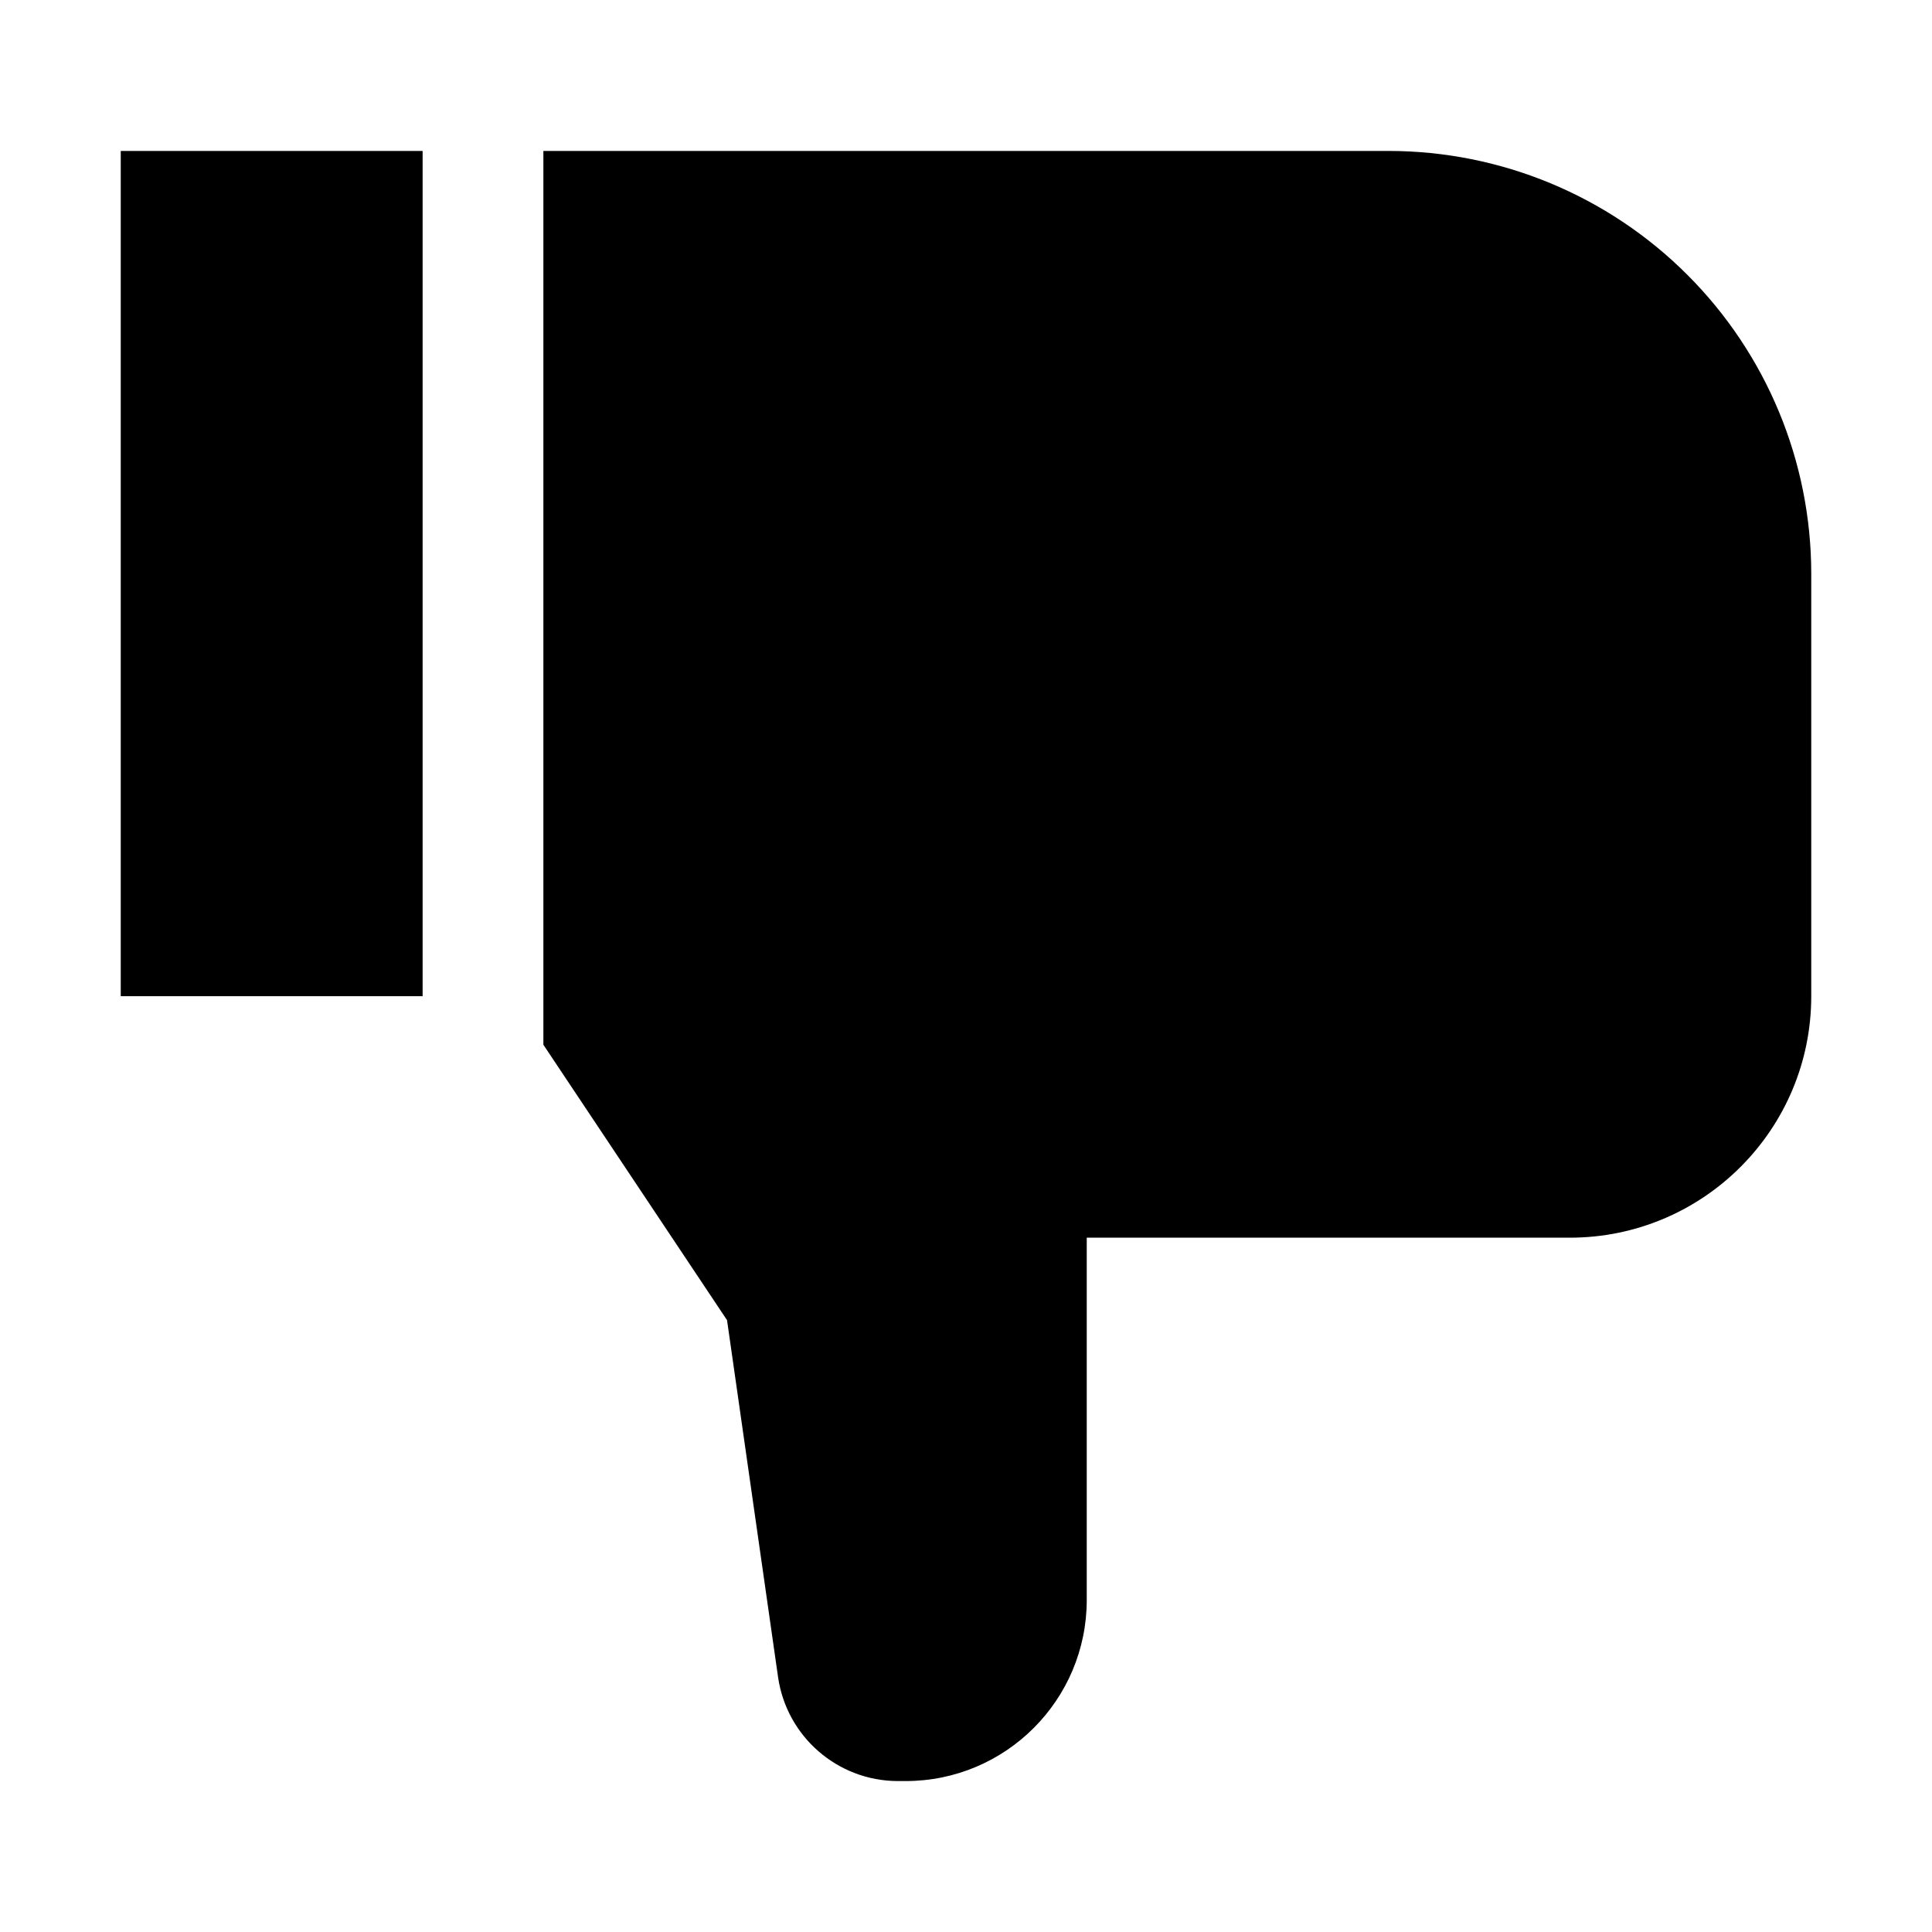
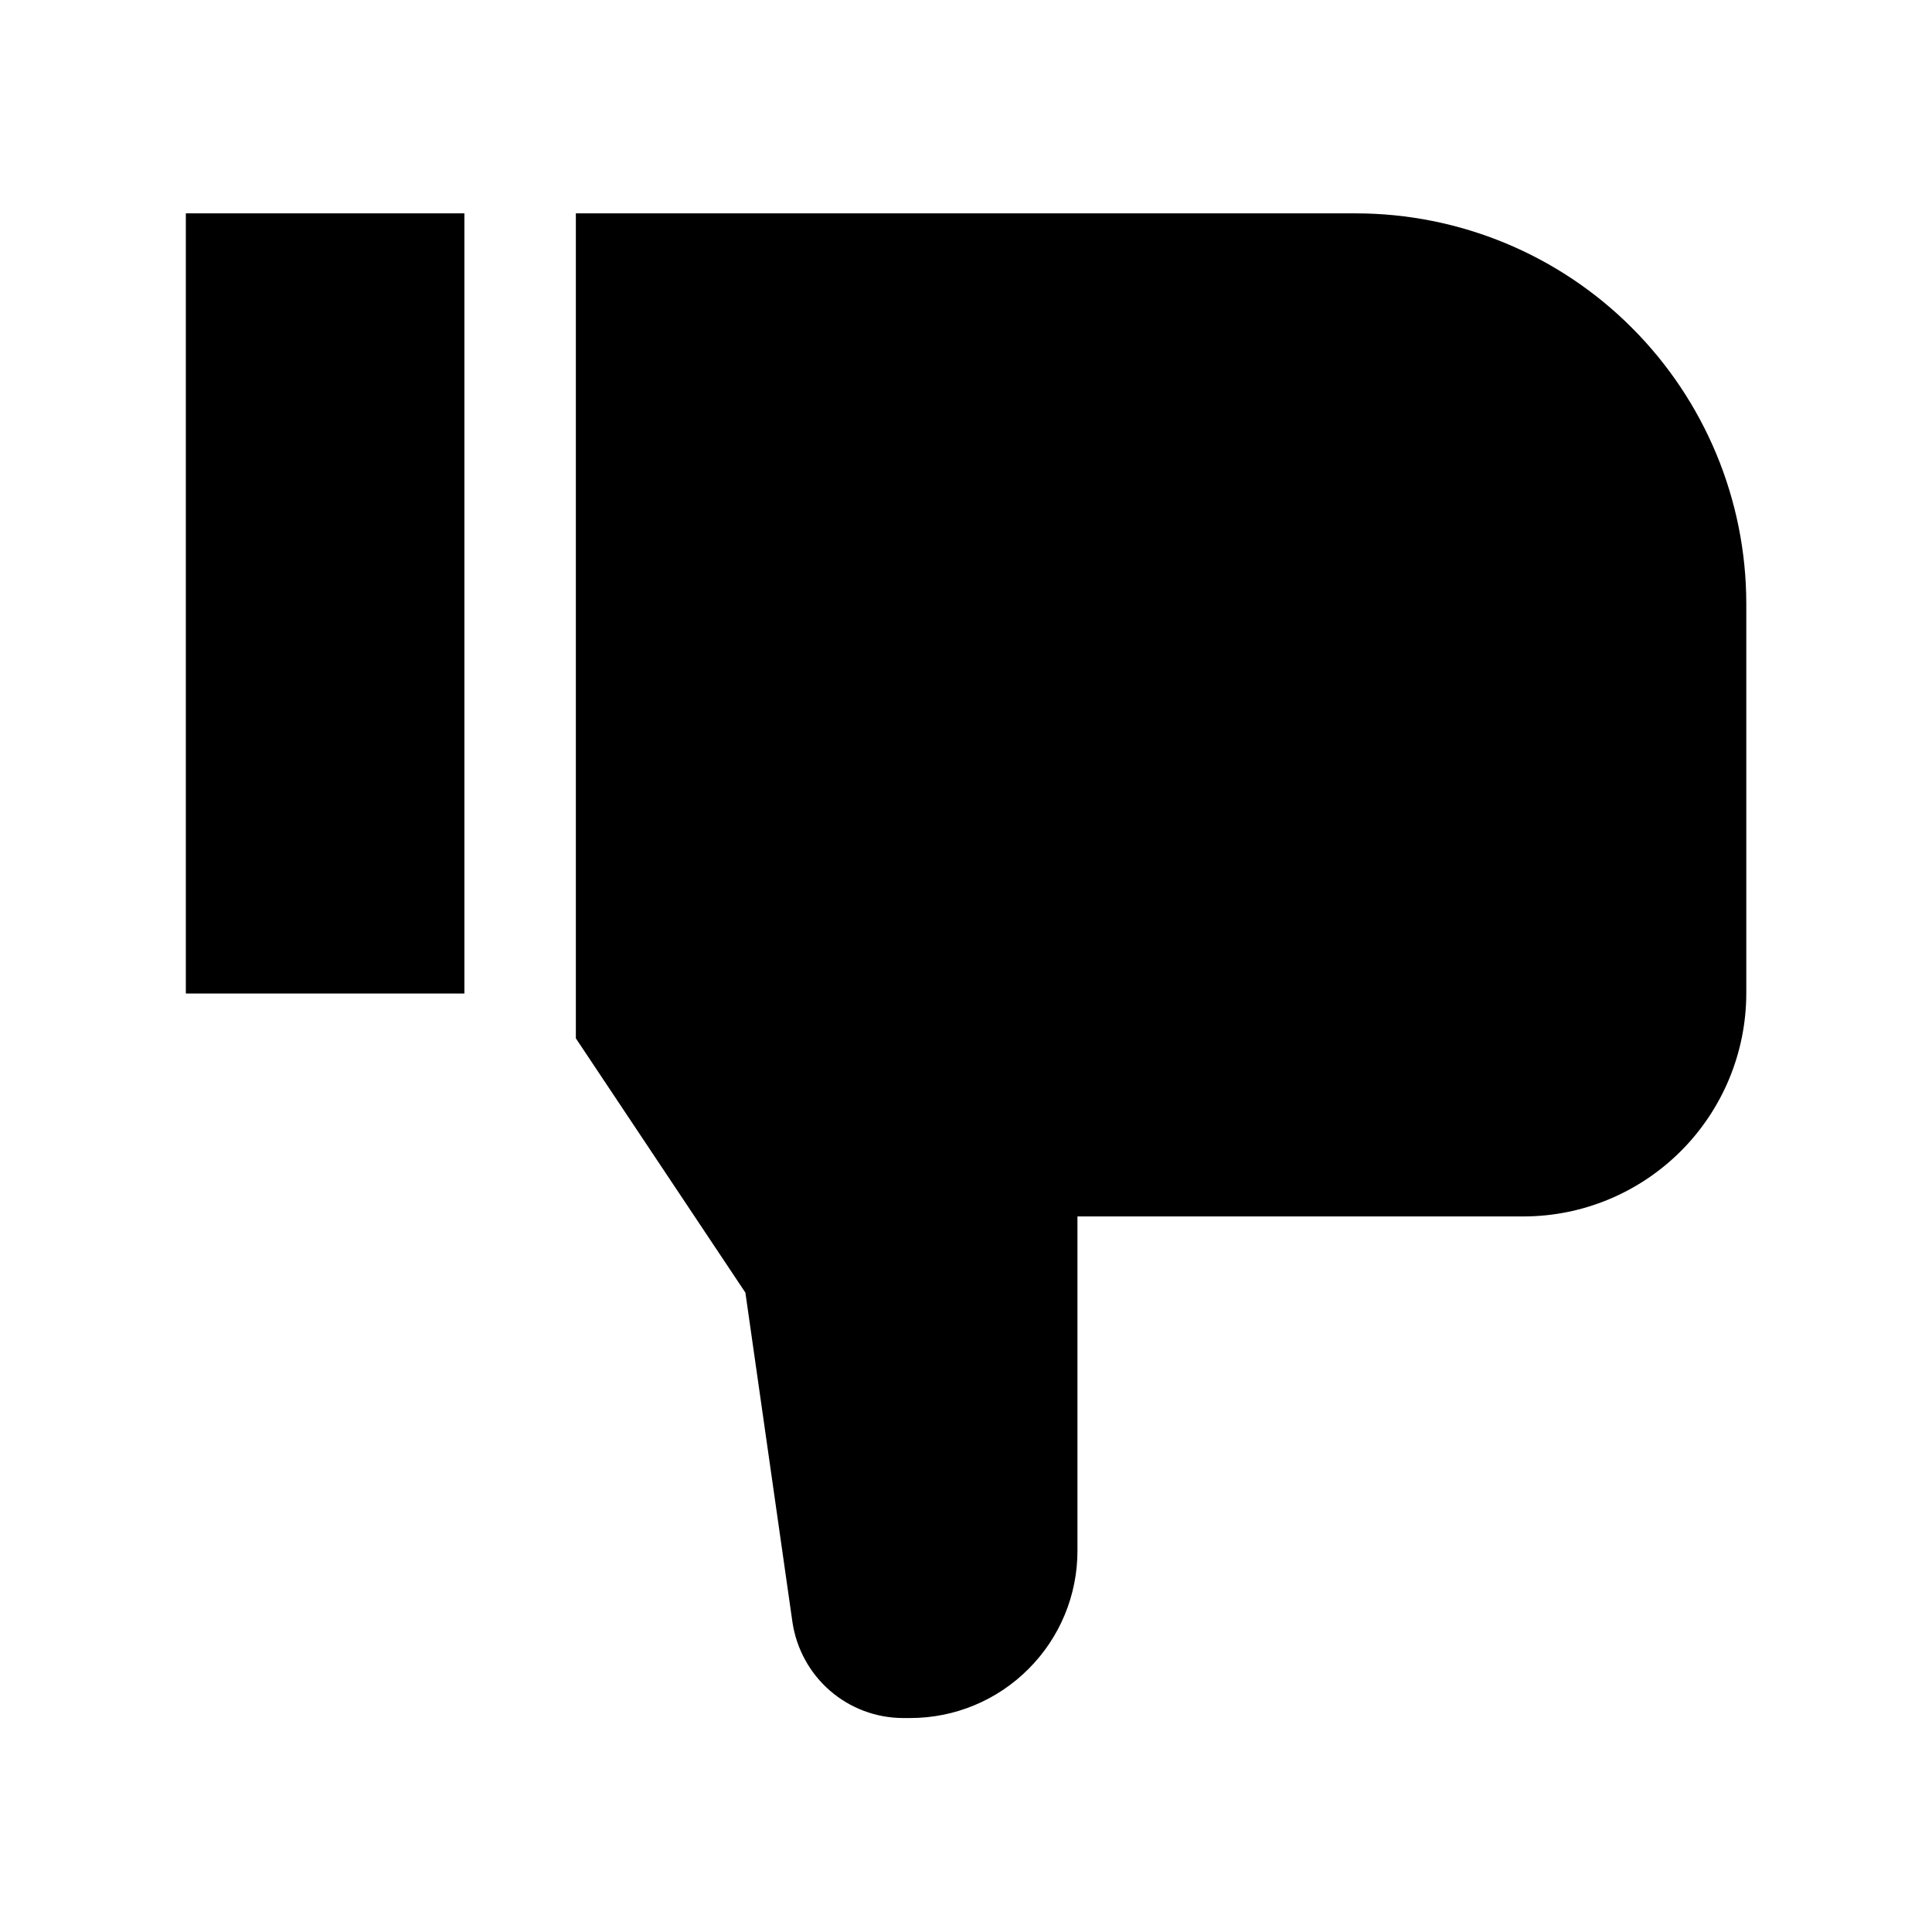
- <svg xmlns="http://www.w3.org/2000/svg" id="strib-thumbs-down-filled" viewBox="0 0 16 16" fill="currentcolor" class="strib-icon strib-thumbs-down-filled" width="16" height="16">
-   <path d="M1 1.25h2.5v7H1zm10.5 0h-7v7.402l1.521 2.281.423 2.959a1.004 1.004 0 0 0 .989.858H7.5a1.5 1.5 0 0 0 1.5-1.5v-3h4a2 2 0 0 0 2-2v-3.5a3.5 3.5 0 0 0-1.026-2.474A3.5 3.5 0 0 0 11.5 1.25" />
+ <svg xmlns="http://www.w3.org/2000/svg" width="16" height="16" viewBox="0 0 16 16" fill="none">
+   <path d="M1.539 1.767H3.846V8.228H1.539V1.767ZM11.231 1.767H4.769V8.599L6.173 10.705L6.563 13.436C6.596 13.655 6.706 13.856 6.873 14.001C7.041 14.147 7.255 14.227 7.477 14.228H7.539C7.906 14.228 8.258 14.082 8.517 13.822C8.777 13.563 8.923 13.211 8.923 12.844V10.074H12.616C13.105 10.074 13.574 9.879 13.92 9.533C14.266 9.187 14.461 8.718 14.462 8.228V4.997C14.461 4.141 14.12 3.32 13.514 2.714C12.909 2.108 12.087 1.768 11.231 1.767Z" fill="currentcolor" />
</svg>
